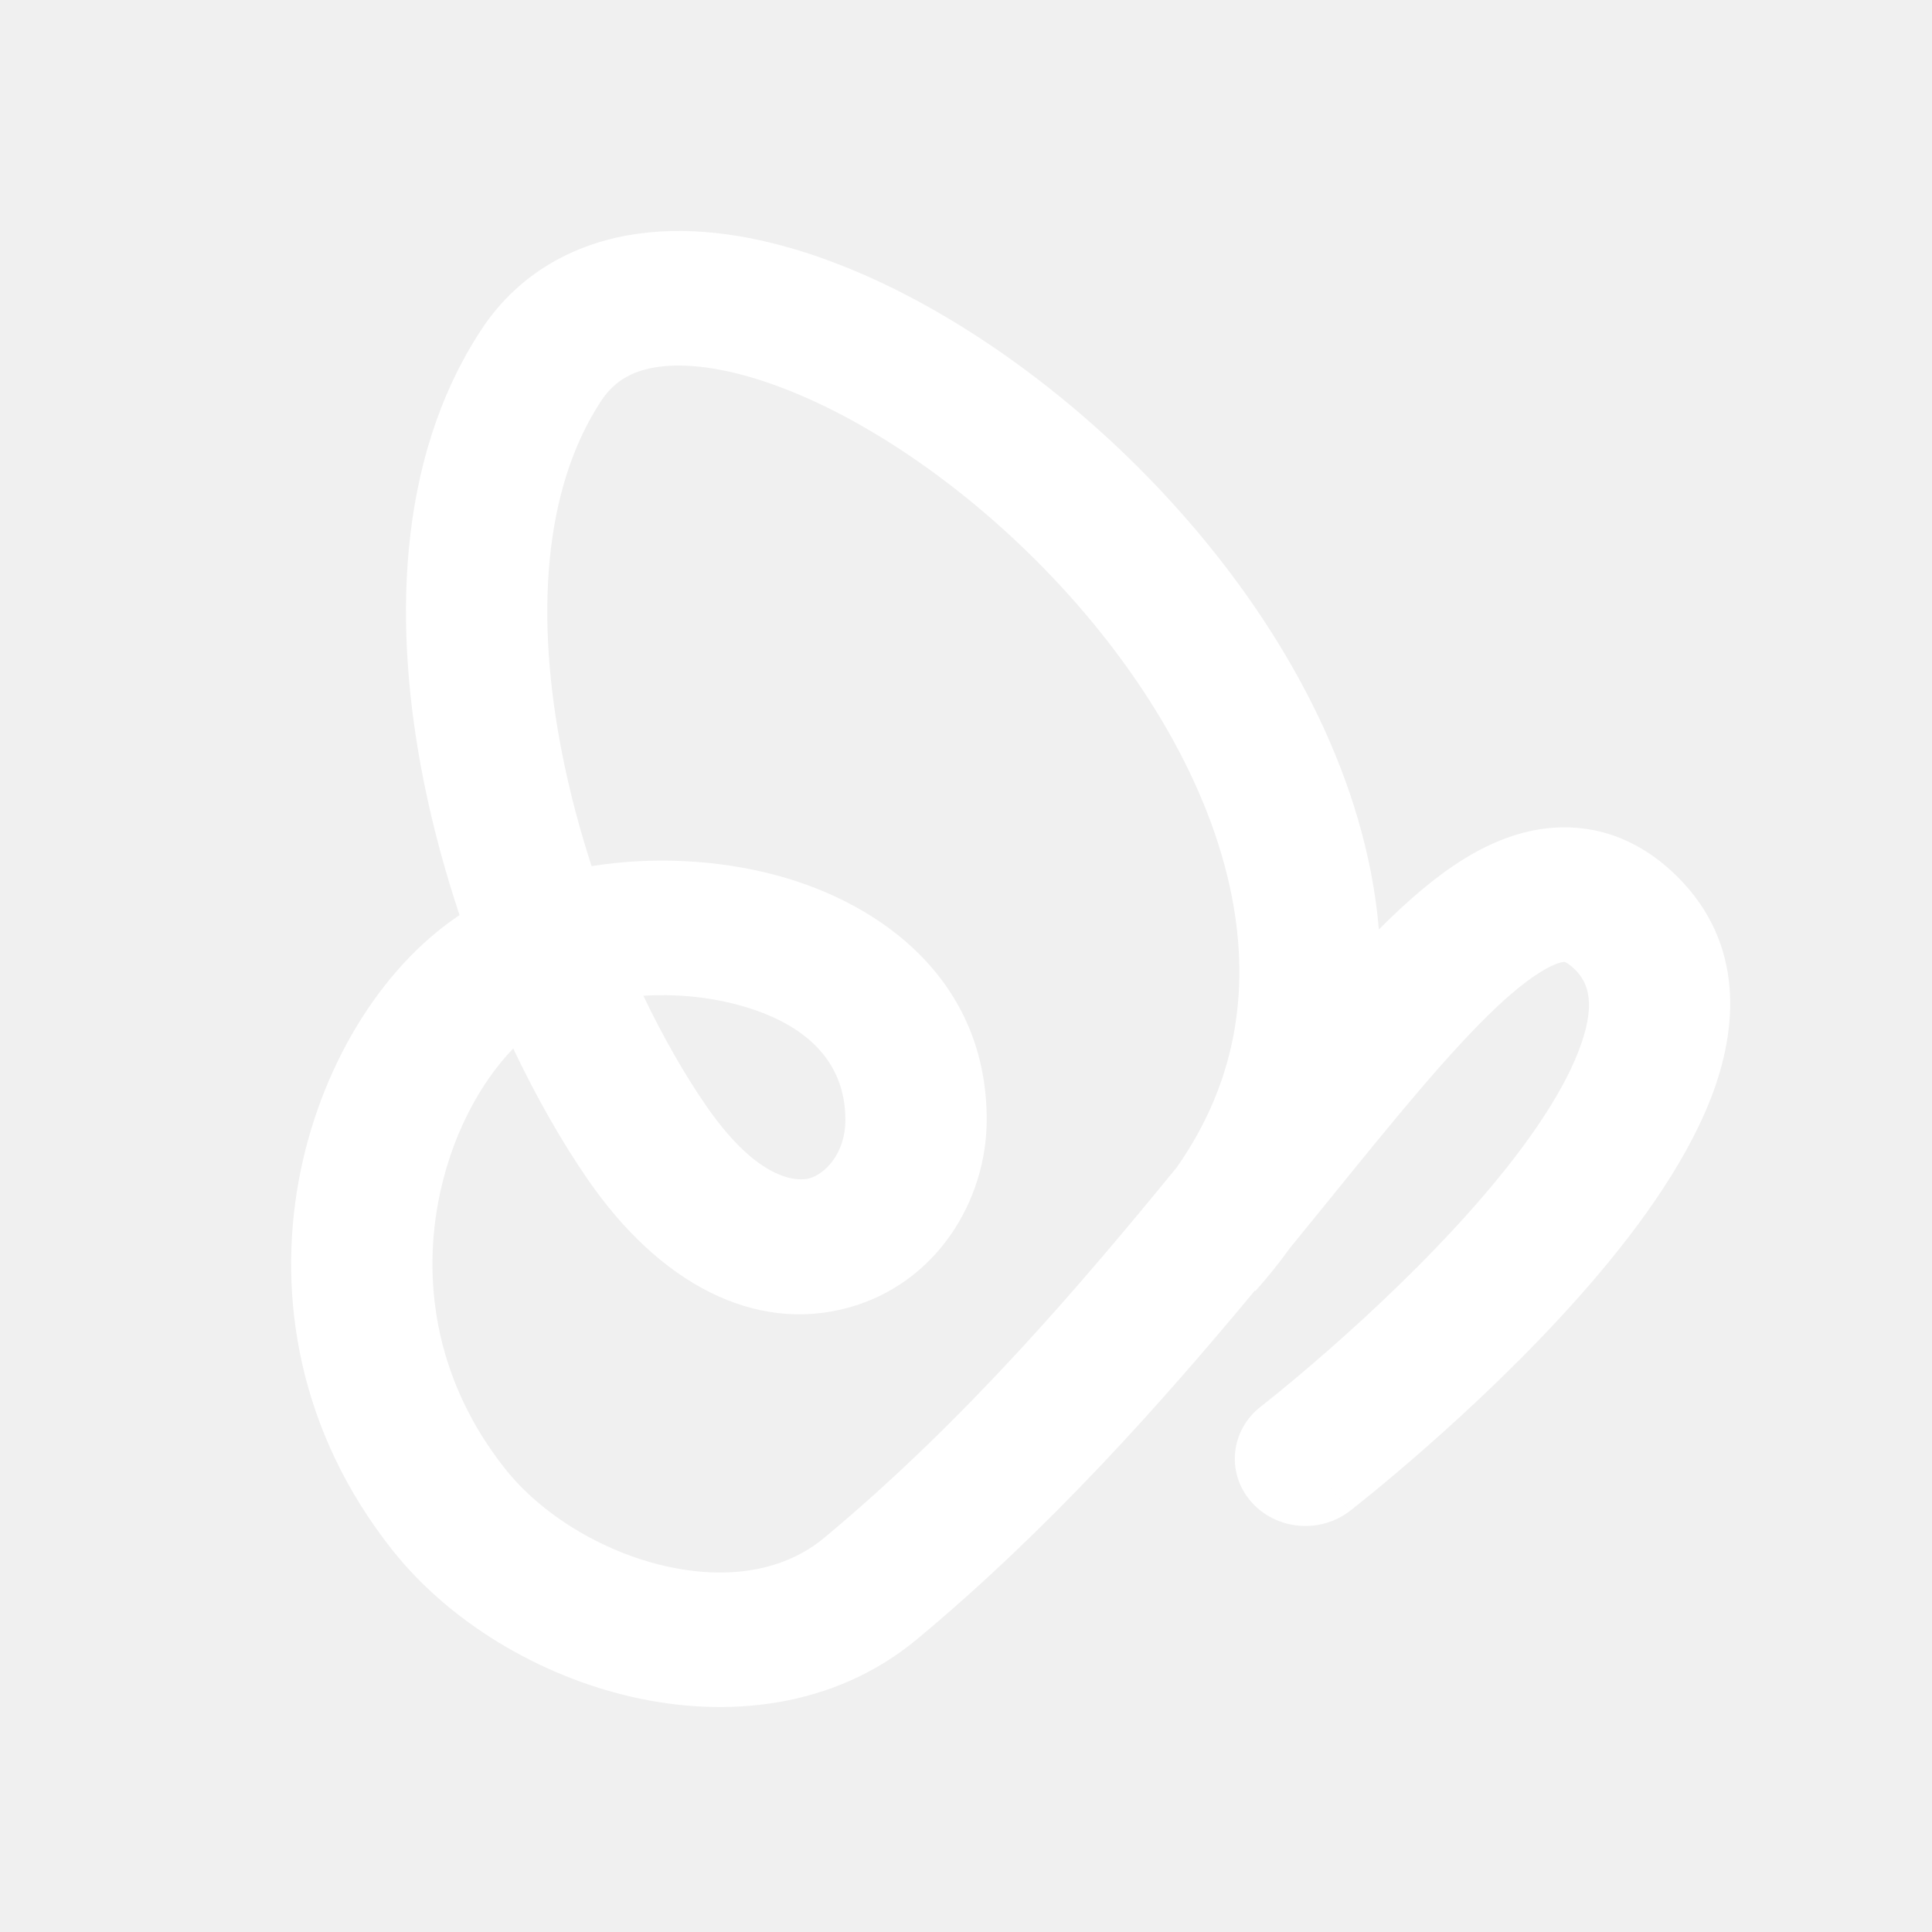
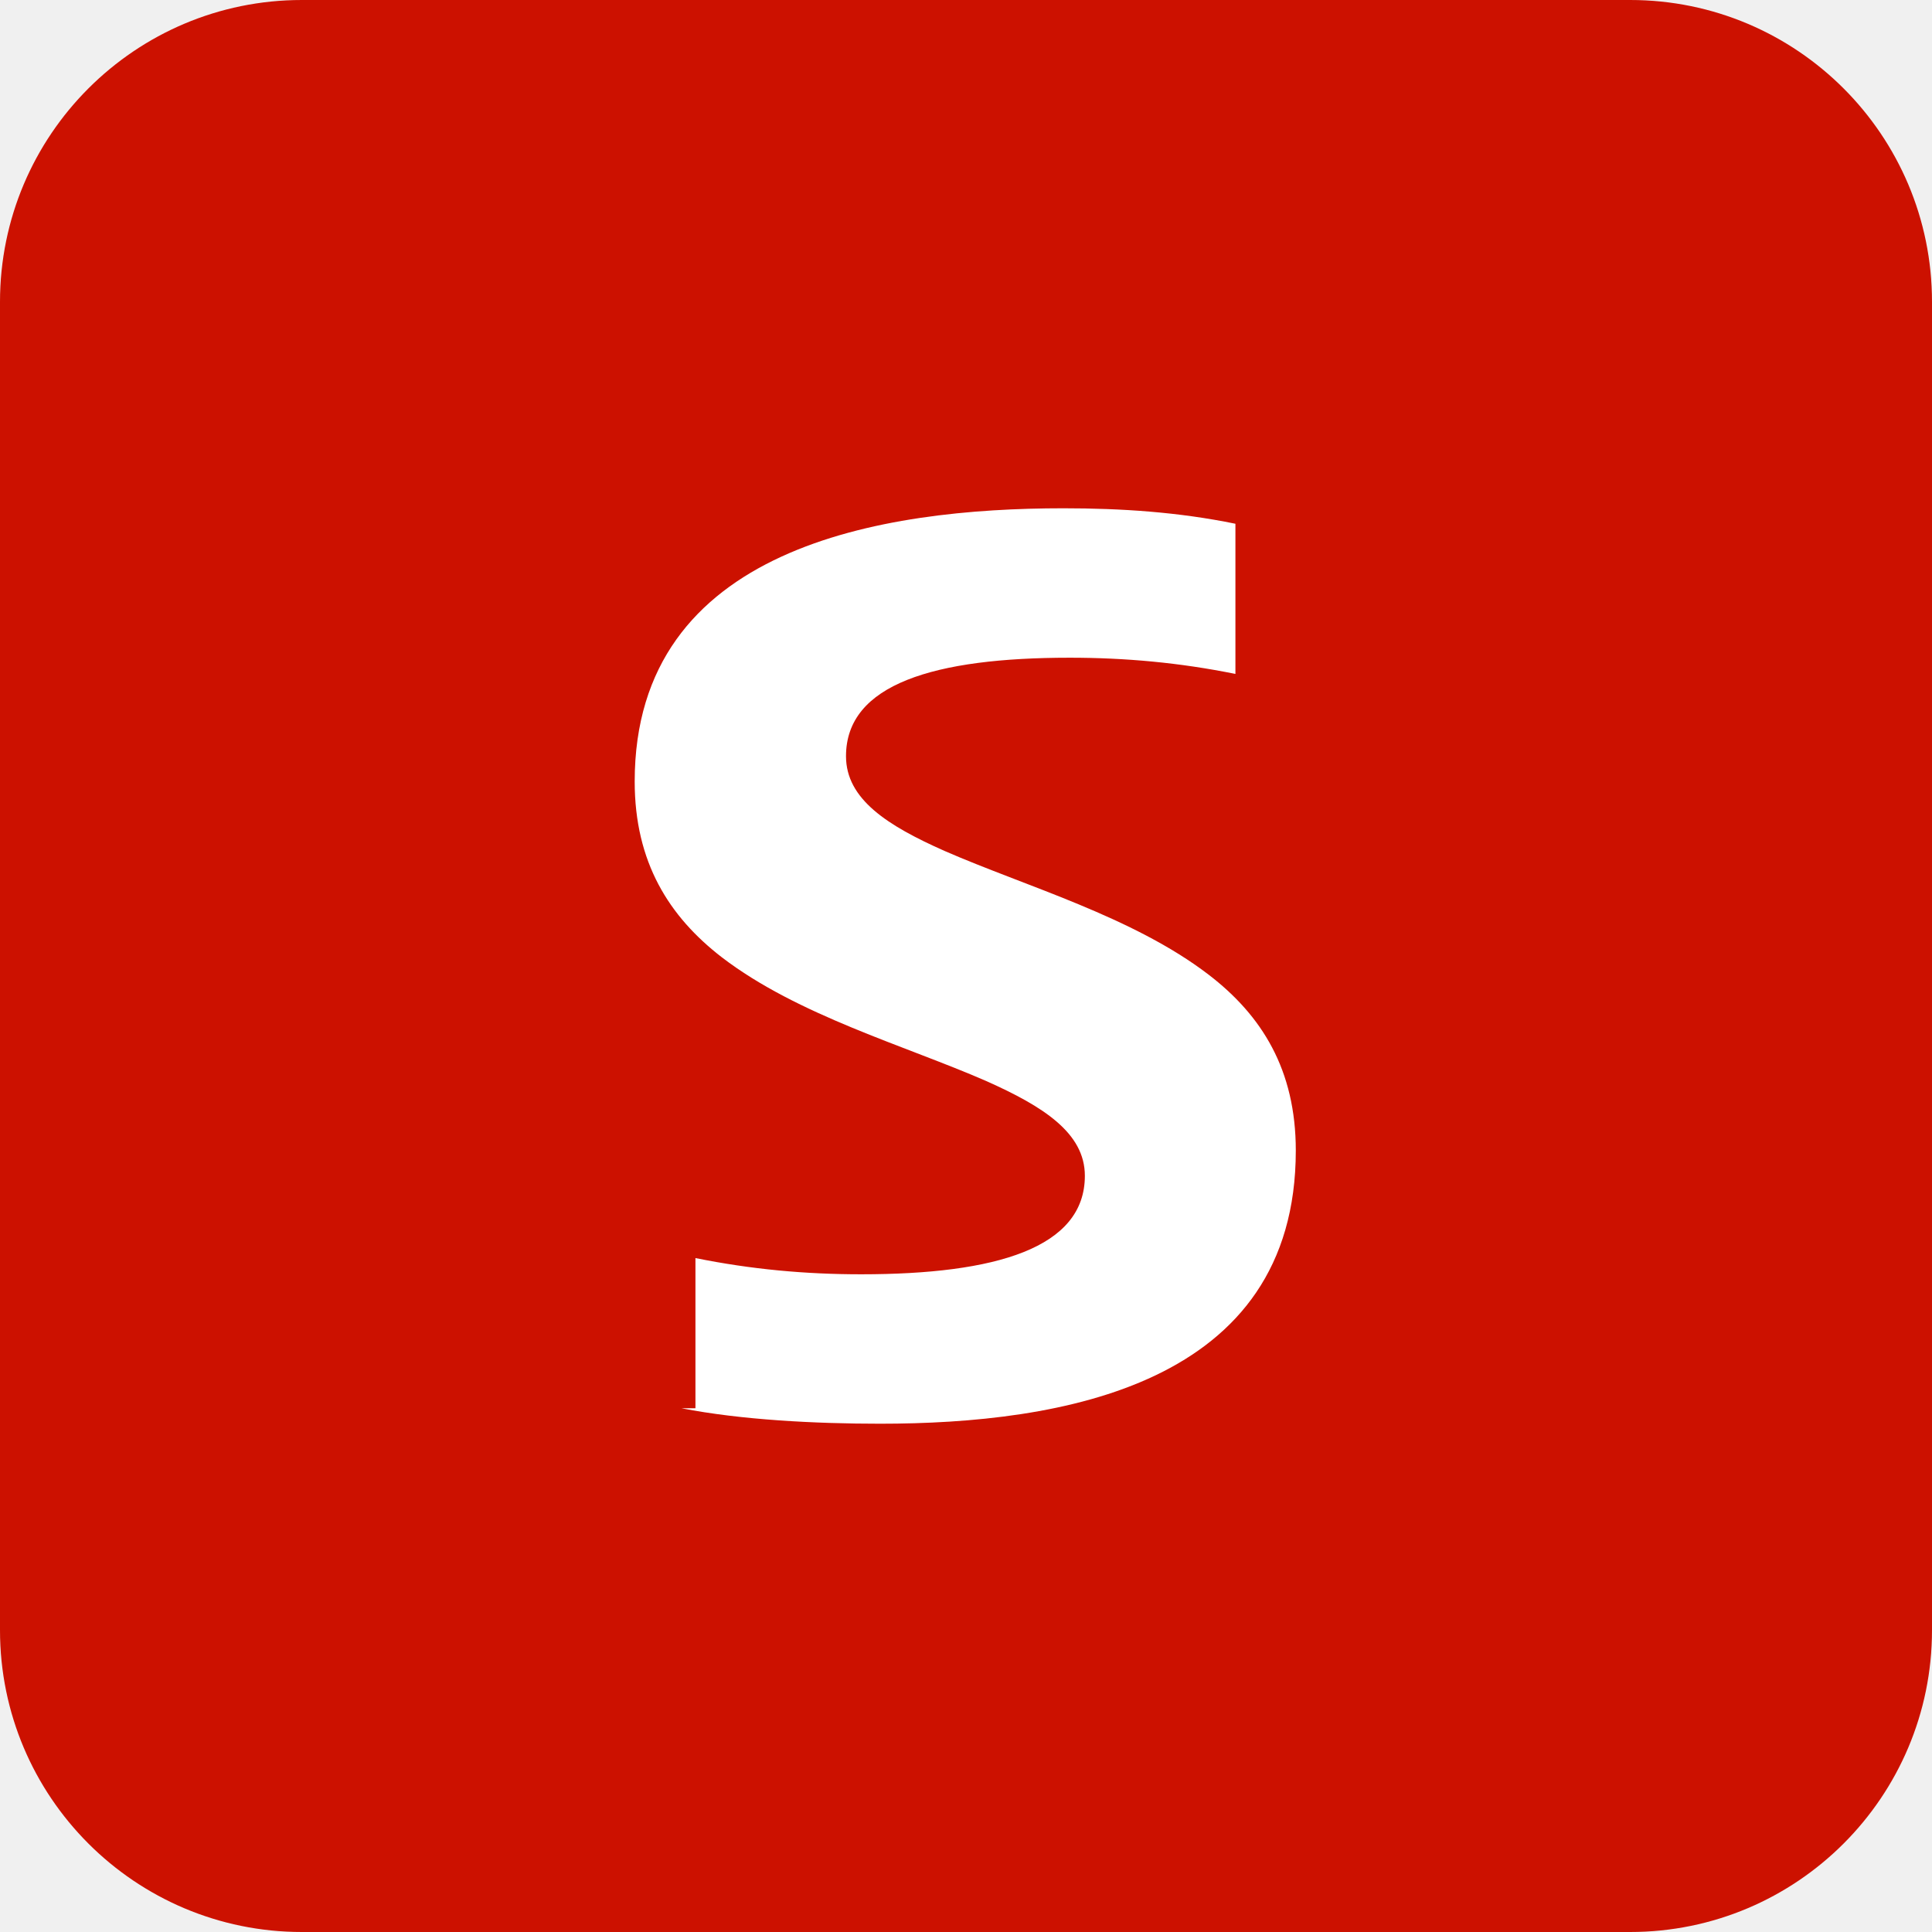
- <svg xmlns="http://www.w3.org/2000/svg" width="32" height="32" viewBox="0 0 700 700" fill="none">
-   <path d="M291.495 91.399C333.897 104.892 379.155 135.075 416.229 173.191C453.389 211.394 484.429 259.725 495.708 311.251C497.555 319.693 498.865 328.216 499.586 336.776C509.755 326.554 519.867 317.815 529.89 311.547C540.647 304.821 553.808 299.297 568.641 299.785C584.29 300.299 597.395 307.326 607.747 317.632C632.173 341.947 629.612 372.898 619.872 397.936C610.185 422.833 591.557 447.826 572.732 469.124C553.591 490.78 532.713 510.308 516.779 524.318C508.775 531.355 501.936 537.073 497.07 541.052C494.635 543.043 492.689 544.603 491.334 545.679C490.657 546.217 490.126 546.635 489.756 546.926C489.571 547.071 489.425 547.184 489.321 547.265C489.269 547.305 489.227 547.338 489.196 547.362C489.181 547.374 489.168 547.385 489.157 547.393C489.153 547.397 489.147 547.401 489.144 547.403C489.134 547.4 488.837 547.06 473.001 528.499L489.135 547.411C478.157 555.911 462.033 554.334 453.122 543.89C444.213 533.448 445.887 518.094 456.861 509.592C456.863 509.591 456.865 509.588 456.869 509.586C456.88 509.577 456.902 509.561 456.933 509.536C456.997 509.487 457.101 509.404 457.245 509.292C457.533 509.066 457.979 508.715 458.569 508.247C459.749 507.31 461.506 505.901 463.742 504.073C468.216 500.414 474.589 495.088 482.073 488.508C497.114 475.284 516.315 457.282 533.578 437.75C551.157 417.862 565.26 398.01 571.859 381.048C578.403 364.227 575.681 356.302 570.724 351.367C568.928 349.579 567.744 348.902 567.267 348.676C566.888 348.496 566.811 348.52 566.804 348.52C566.605 348.513 563.971 348.537 557.953 352.3C545.161 360.299 528.815 377.492 506.807 403.867C494.927 418.106 481.871 434.435 467.547 451.957C463.709 457.28 459.503 462.538 454.91 467.717L454.702 467.549C420.808 508.347 380.37 553.856 332.335 593.848C301.853 619.226 262.656 622.597 228.642 614.743C194.834 606.936 162.658 587.448 142.217 561.686C108.054 518.631 100.57 469.801 108.223 427.836C115.56 387.606 137.391 351.005 166.502 331.557C161.248 315.813 156.813 299.49 153.519 283.013C142.593 228.368 143.239 167.031 174.28 119.619C186.922 100.31 205.846 89.153 227.387 85.277C248.1 81.55 270.278 84.648 291.495 91.399ZM378.642 206.356C345.773 172.563 307.463 147.917 275.208 137.654C259.096 132.527 246.171 131.514 236.828 133.195C228.314 134.727 222.227 138.497 217.721 145.38C196.712 177.468 193.858 224.004 203.82 273.827C206.532 287.394 210.127 300.834 214.345 313.817C236.45 310.276 260.156 311.463 281.22 317.11C319.621 327.403 357.501 355.419 357.501 405.654C357.501 435.255 339.111 465.136 307.278 473.815C273.211 483.103 238.854 464.822 213.105 427.541C203.716 413.947 194.443 397.766 185.947 379.89C174.028 392.223 163.08 411.953 158.673 436.118C153.128 466.518 158.514 501.286 183.085 532.253C195.993 548.522 217.742 562.031 240.771 567.349C263.594 572.619 284.147 569.24 298.664 557.154C349.383 514.927 390.709 466.547 426.366 422.952C448.879 390.86 453.195 356.06 445.578 321.265C436.703 280.718 411.425 240.06 378.642 206.356ZM306.296 405.722C306.296 384.769 292.223 370.736 267.284 364.051C256.012 361.03 244.156 360.087 233.095 360.771C240.361 375.935 248.168 389.513 255.897 400.704C275.647 429.298 289.989 427.822 293.247 426.934C298.737 425.437 306.296 418.161 306.296 405.722Z" fill="white" />
+ <svg xmlns="http://www.w3.org/2000/svg" width="32" height="32" viewBox="0 0 512 512" fill="none">
+   <path d="M80,0 H432 A80,80,0,0,1,512,80 V432 A80,80,0,0,1,432,512 H80 A80,80,0,0,1,0,432 V80 A80,80,0,0,1,80,0 Z" fill="#CC1100" />
+   <path d="M180.6,373.2 C196.4,376.3 216.1,377.3 233.2,377.3 C281.1,377.3 343.4,367.2 343.4,304.9 C343.4,283.5 334.4,269.1 320.3,258.3 C300.2,242.9 271.8,234.9 250.3,225.5 C235.2,218.8 224.2,211.8 224.2,200.4 C224.2,181.3 247.6,174.3 283.5,174.3 C298.2,174.3 312.6,175.6 327.4,178.6 L327.4,138.8 C312.3,135.7 297.2,134.7 281.8,134.7 C233.9,134.7 168.2,144.8 168.2,207.1 C168.2,228.5 177.3,242.9 191.3,253.7 C211.4,269.1 239.9,277.1 261.4,286.5 C276.4,293.2 287.5,300.2 287.5,311.6 C287.5,330.7 264.0,337.7 228.2,337.7 C213.5,337.7 199.1,336.4 184.3,333.4 L184.3,373.2 Z" fill="#FFFFFF" />
</svg>
